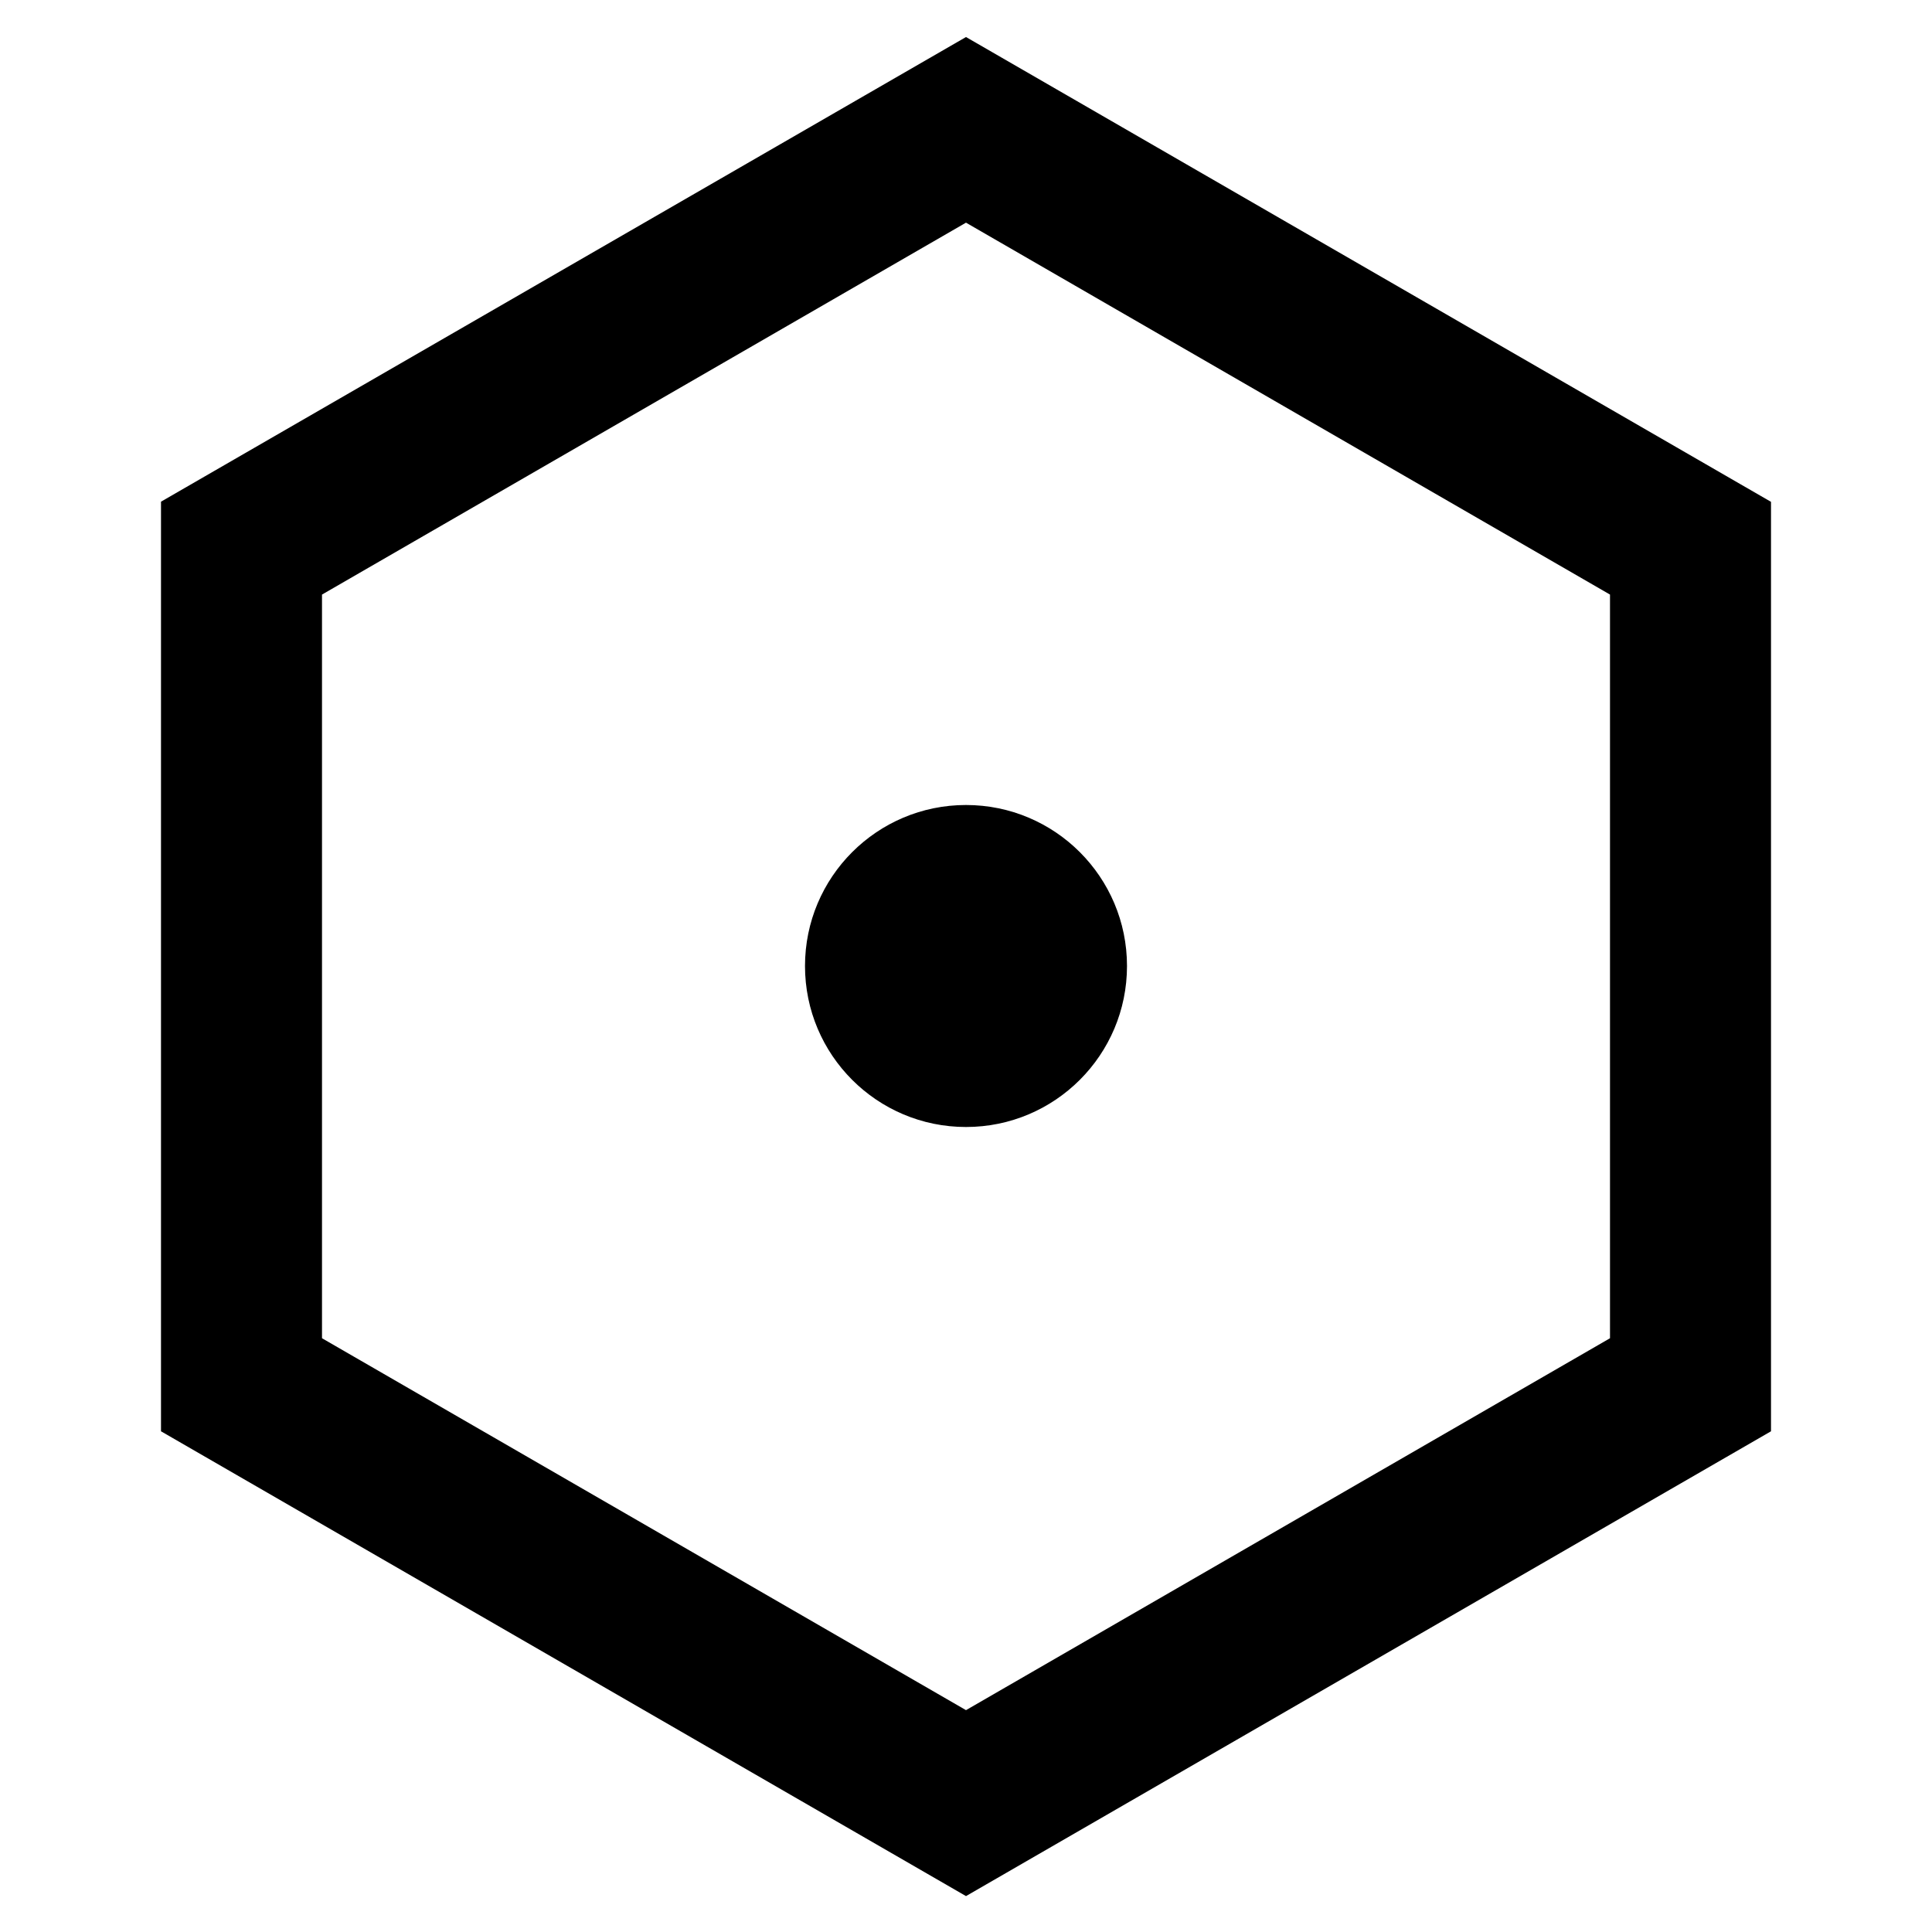
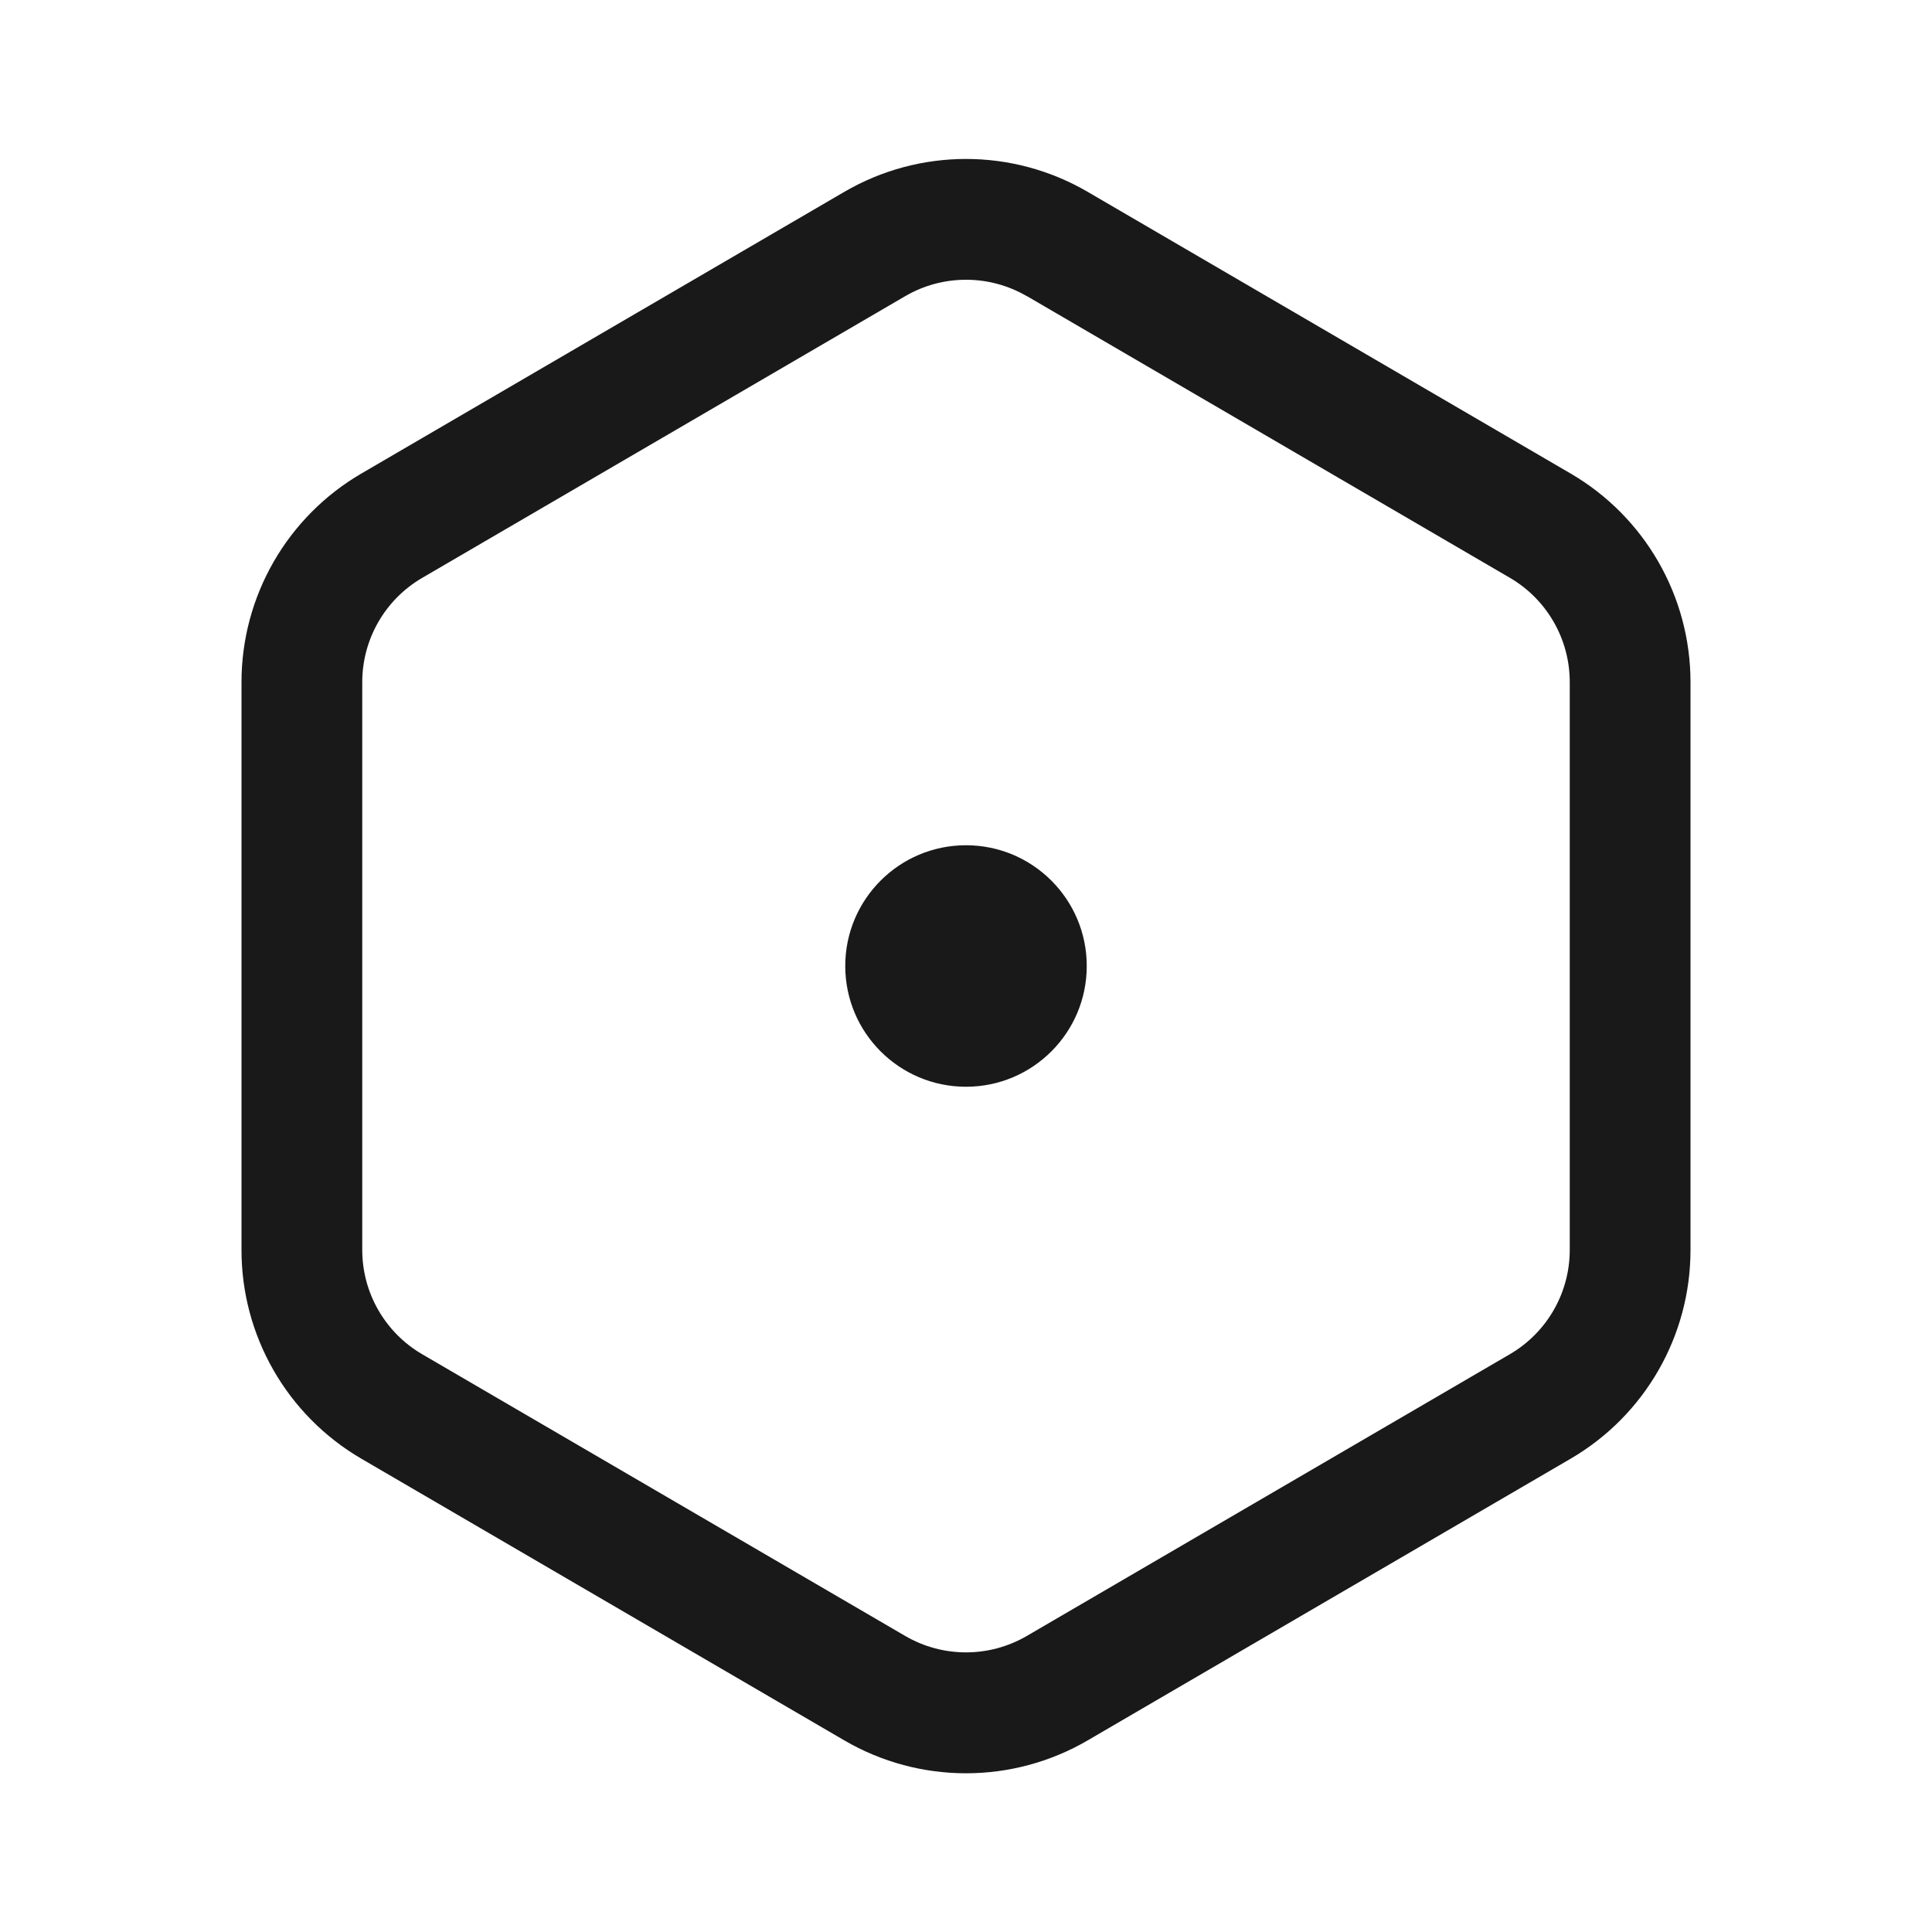
- <svg width="12" height="12" viewBox="0 0 12 12">
-   <path fill-rule="evenodd" d="m2 3.693 4-2.31 4 2.31v4.619l-4 2.31-4-2.31zM6 .23l5 2.887V8.89l-5 2.887L1 8.89V3.116zM7 6a1 1 0 1 1-2 0 1 1 0 0 1 2 0" clip-rule="evenodd" />
+ <svg width="16" height="16" viewBox="0 0 16 16">
+   <path fill-opacity=".9" fill-rule="evenodd" d="m8.504 2.452 4 2.333a1 1 0 0 1 .496.864v4.702a1 1 0 0 1-.496.864l-4 2.333a1 1 0 0 1-1.008 0l-4-2.333A1 1 0 0 1 3 10.351V5.65a1 1 0 0 1 .496-.864l4-2.333a1 1 0 0 1 1.008 0m-1.512-.864a2 2 0 0 1 2.016 0l4 2.333A2 2 0 0 1 14 5.65v4.702a2 2 0 0 1-.992 1.728l-4 2.333a2 2 0 0 1-2.016 0l-4-2.333A2 2 0 0 1 2 10.35v-4.7a2 2 0 0 1 .992-1.728zM8 7a1 1 0 1 0 0 2 1 1 0 0 0 0-2" clip-rule="evenodd" />
</svg>
